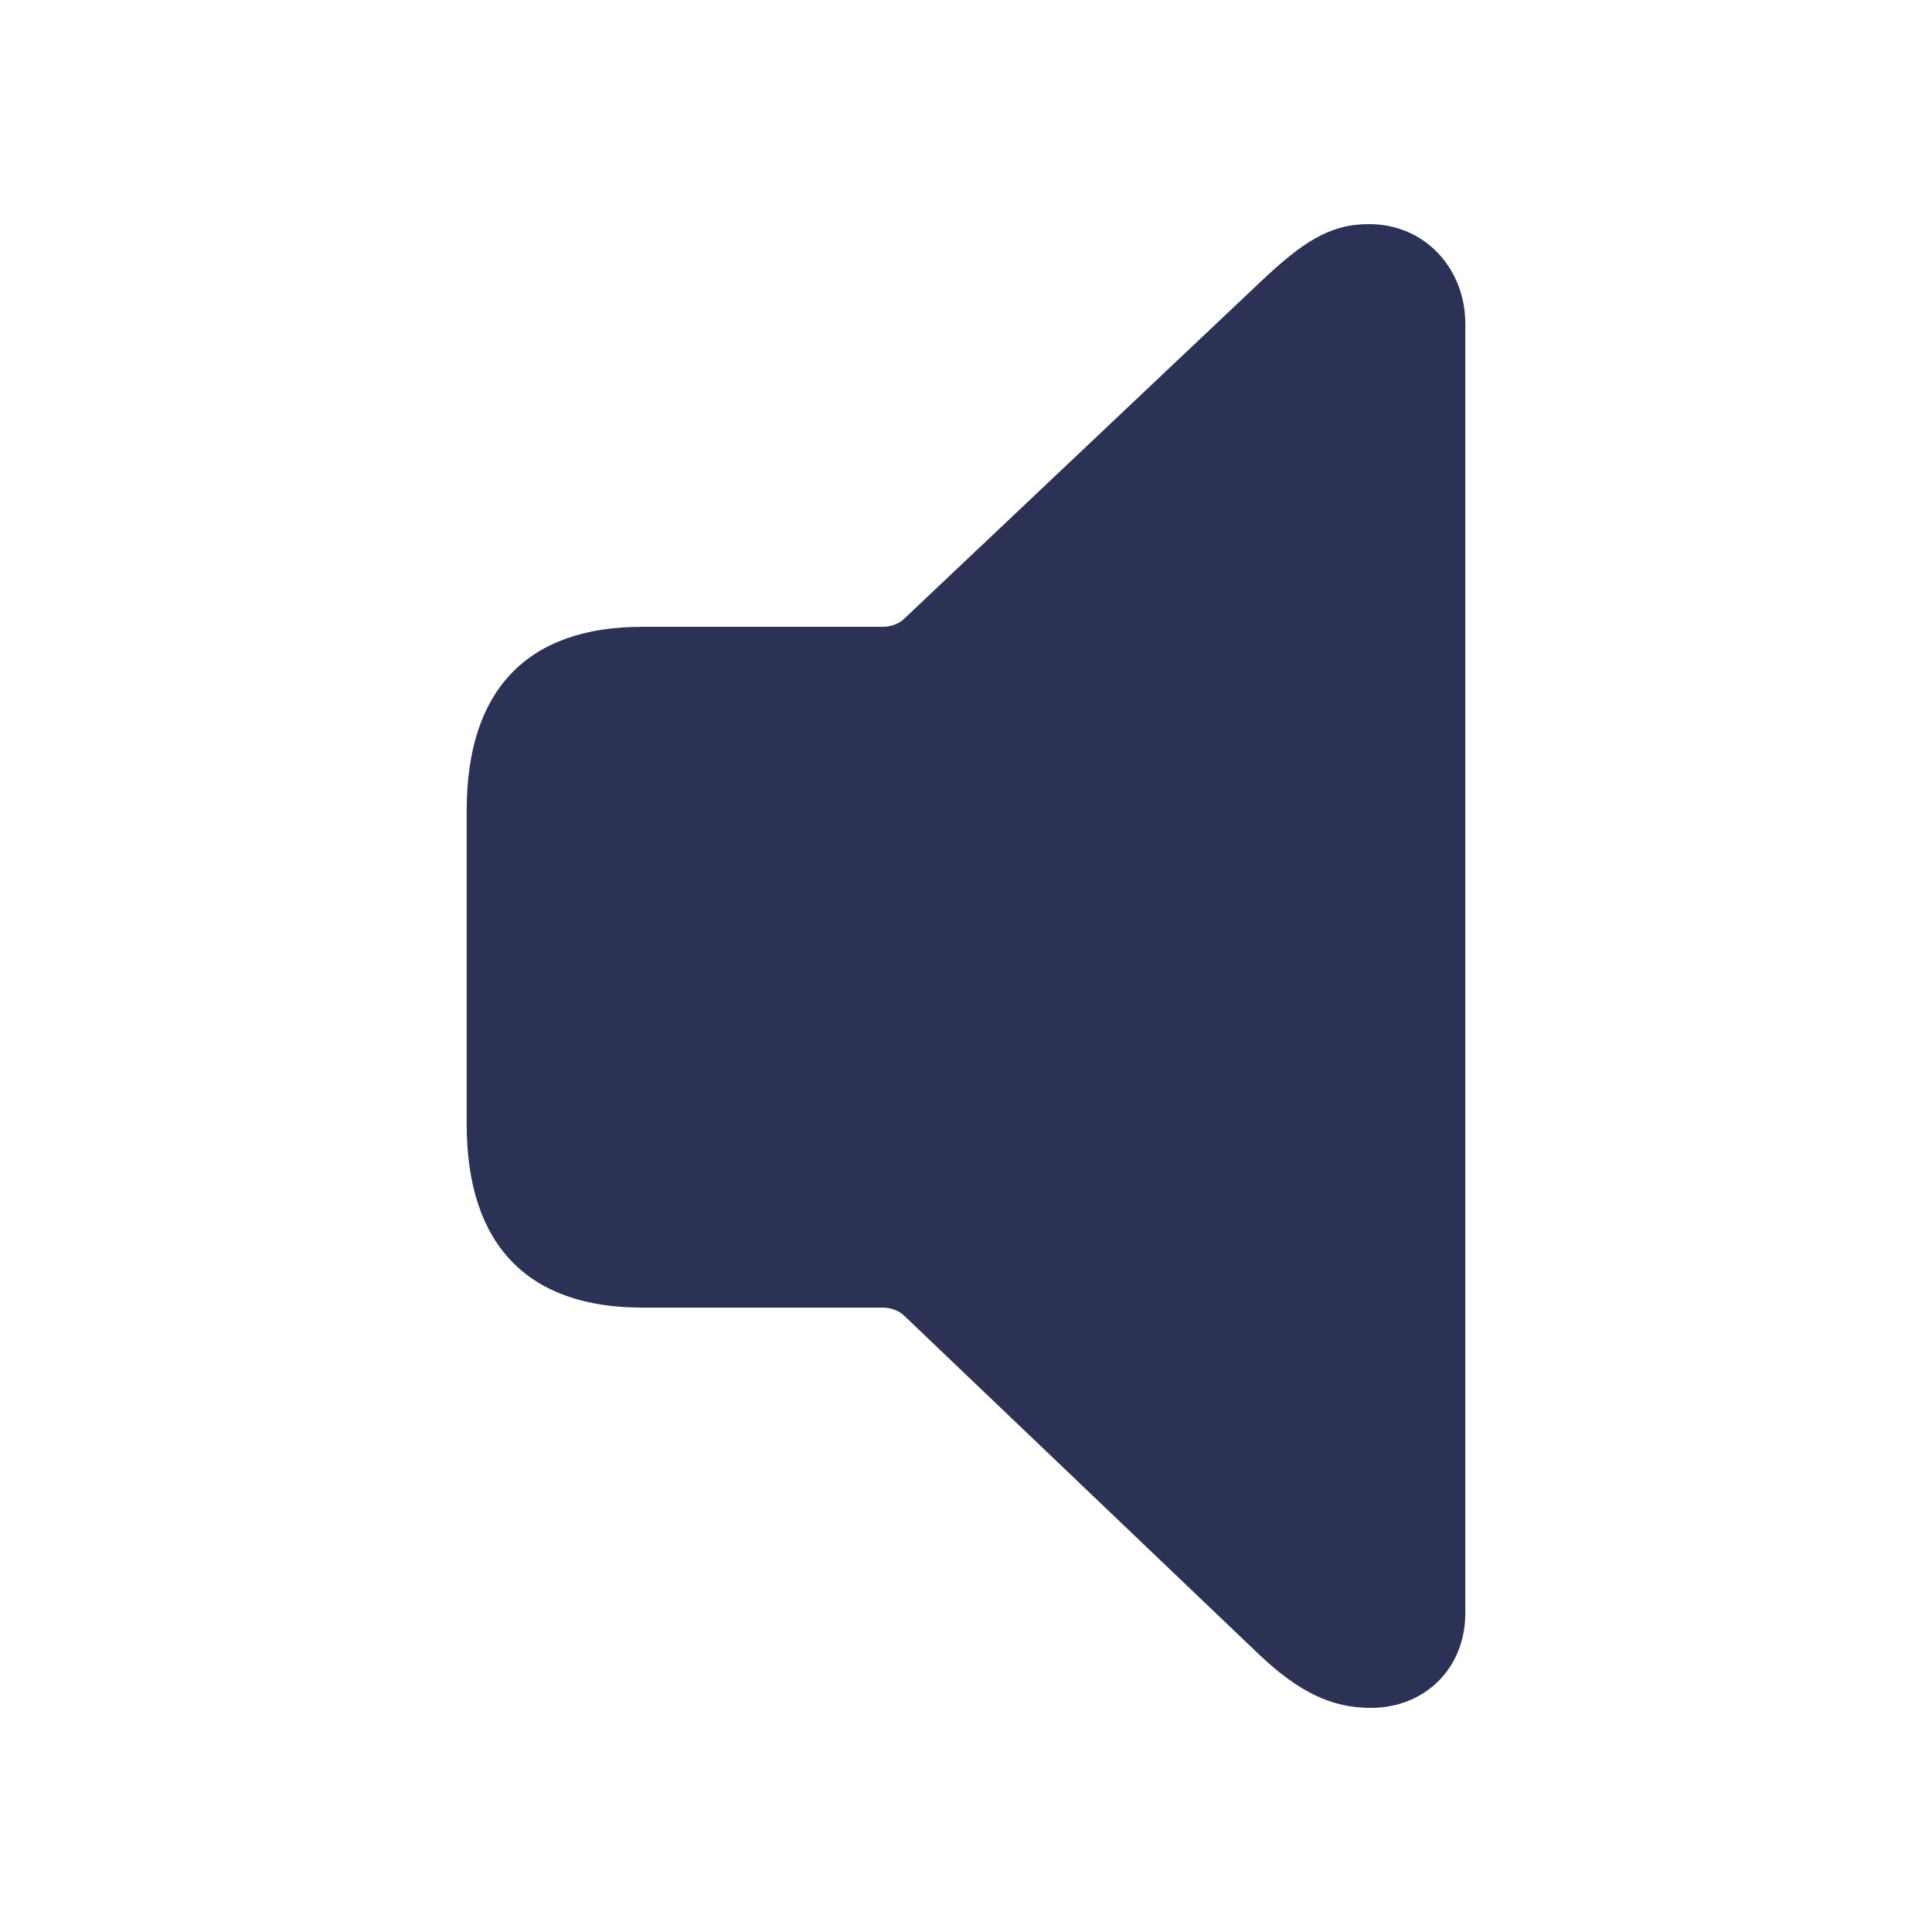
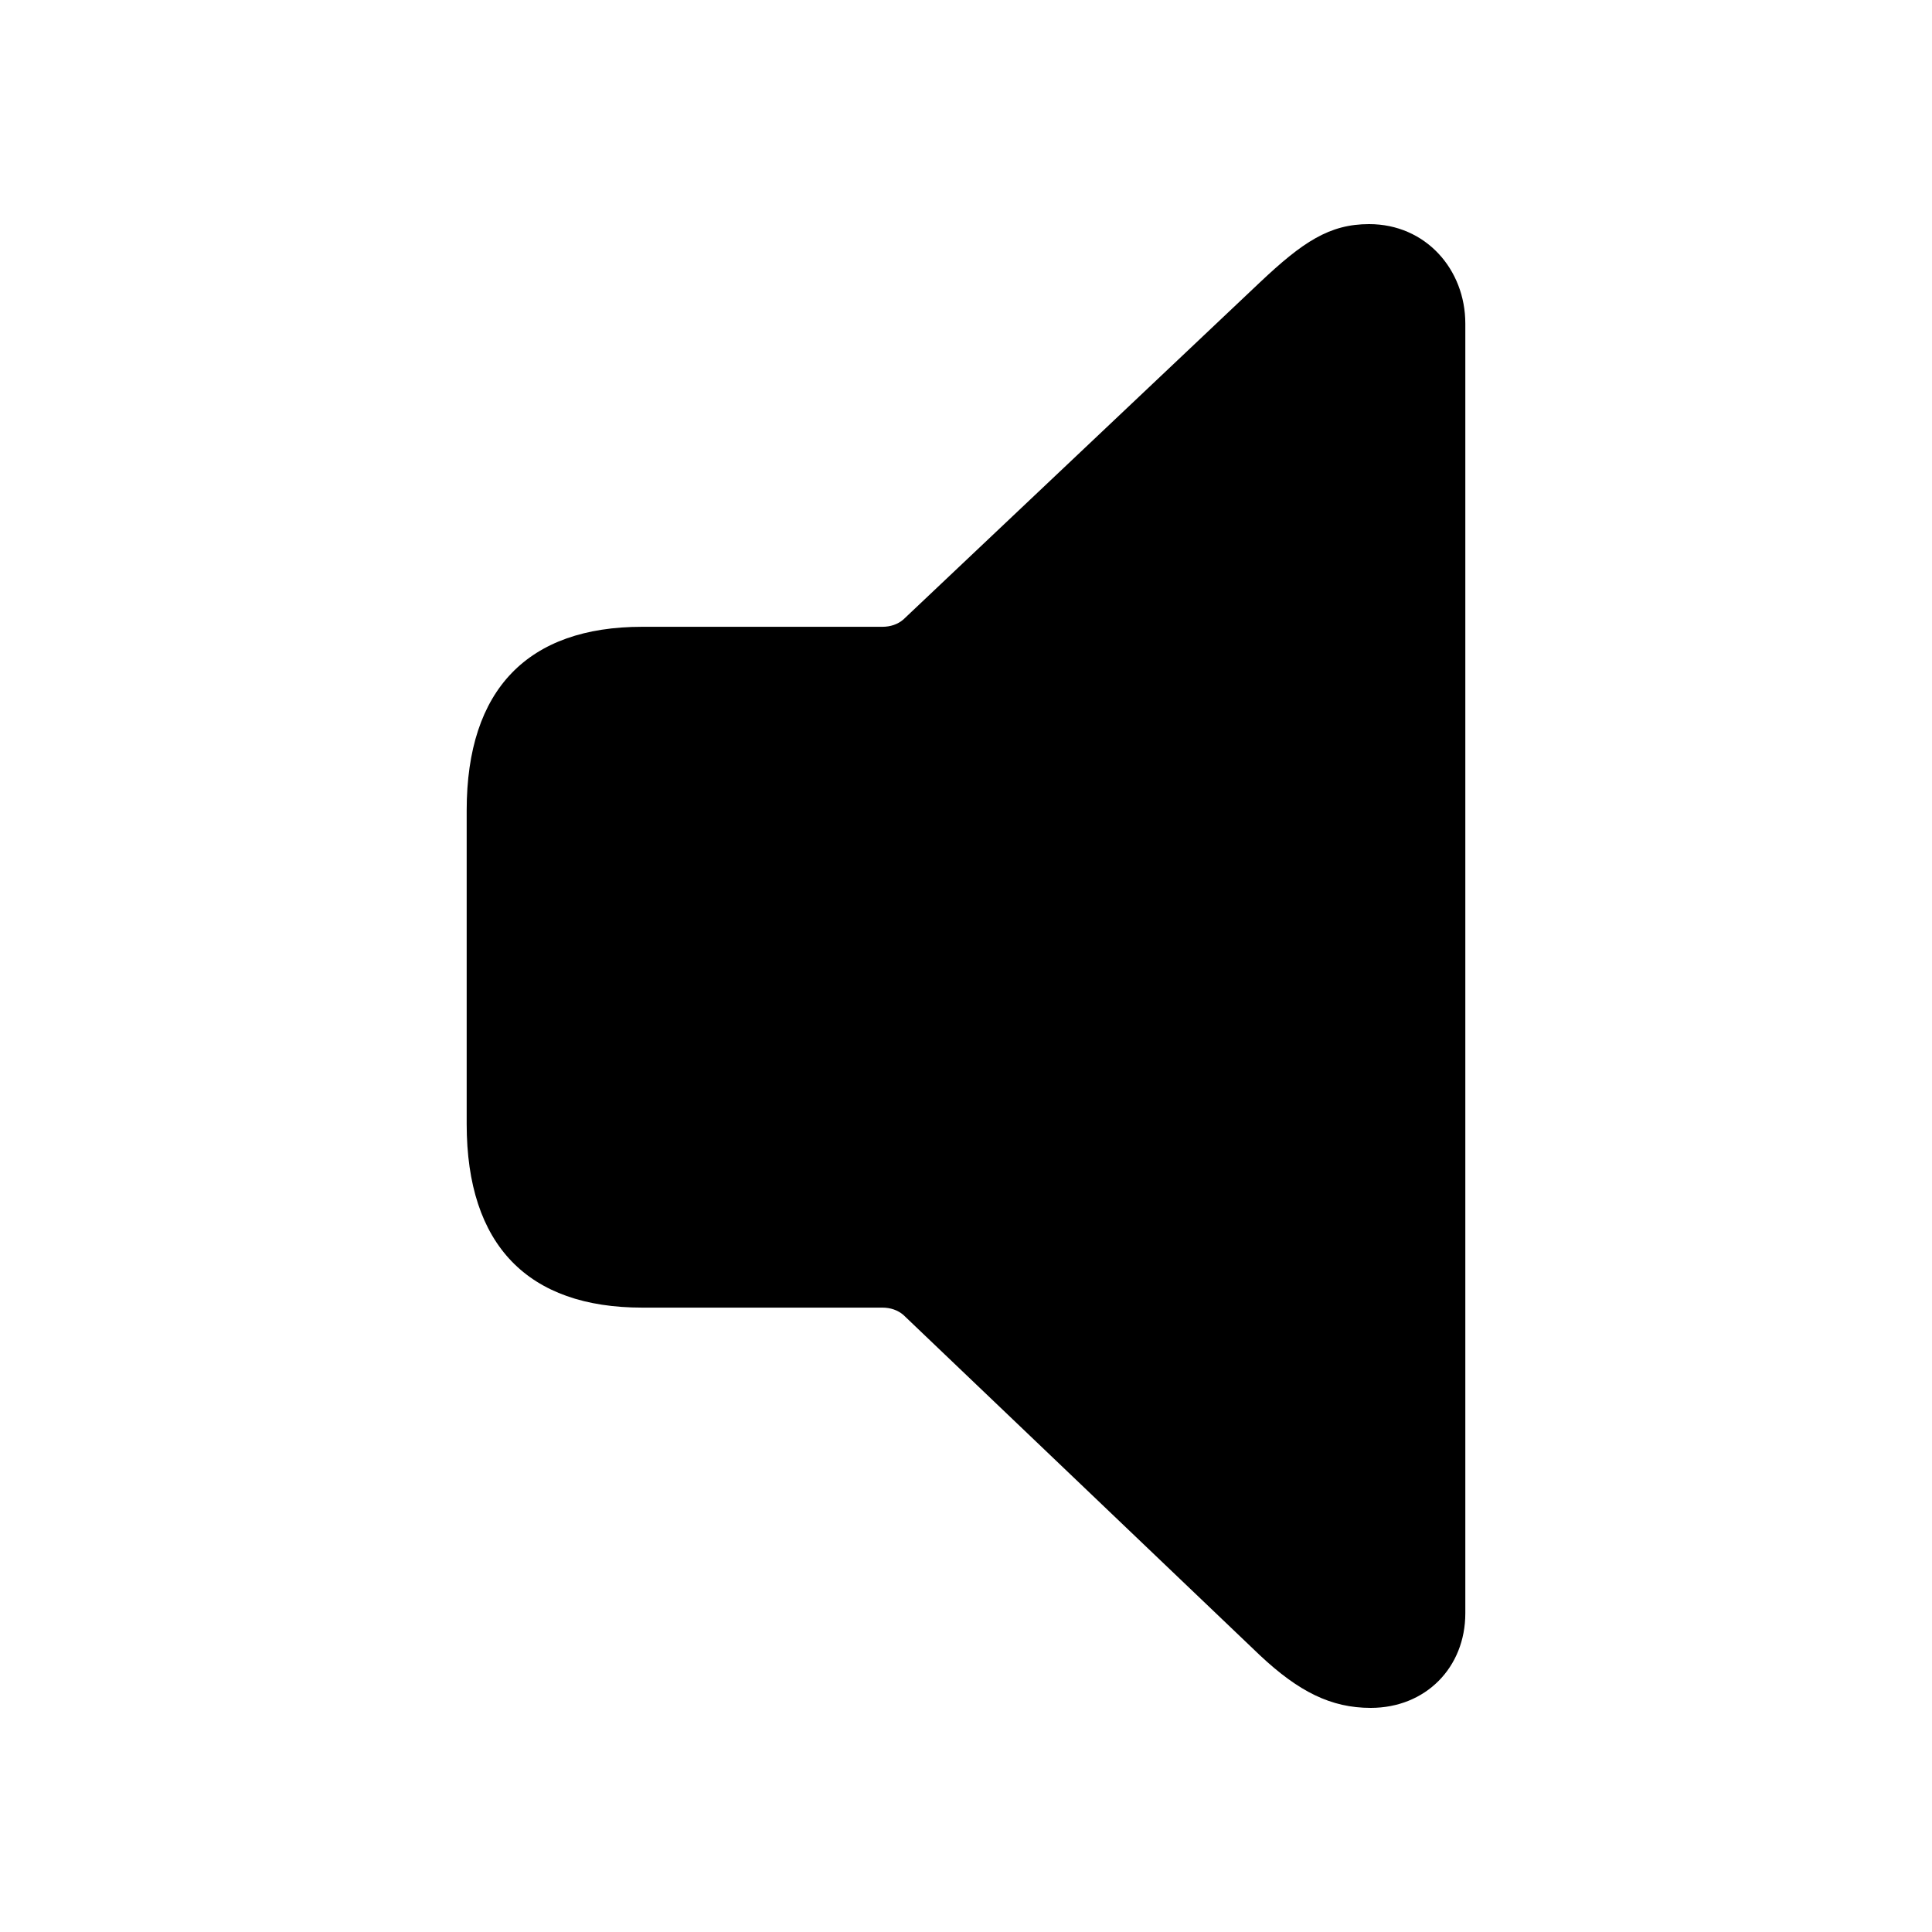
- <svg fill="#2C3255" width="120px" height="120px" viewBox="0 0 56 56">
+ <svg xmlns="http://www.w3.org/2000/svg" fill="#000000" width="120px" height="120px" viewBox="0 0 56 56">
  <path d="M 39.73 49.504 C 41.324 49.504 42.473 48.332 42.473 46.762 L 42.473 9.379 C 42.473 7.809 41.324 6.496 39.684 6.496 C 38.535 6.496 37.762 7.012 36.52 8.184 L 26.184 17.957 C 26.02 18.098 25.809 18.168 25.574 18.168 L 18.613 18.168 C 15.309 18.168 13.527 19.973 13.527 23.488 L 13.527 32.582 C 13.527 36.098 15.309 37.902 18.613 37.902 L 25.574 37.902 C 25.809 37.902 26.02 37.973 26.184 38.113 L 36.52 47.98 C 37.645 49.035 38.582 49.504 39.73 49.504 Z" />
</svg>
